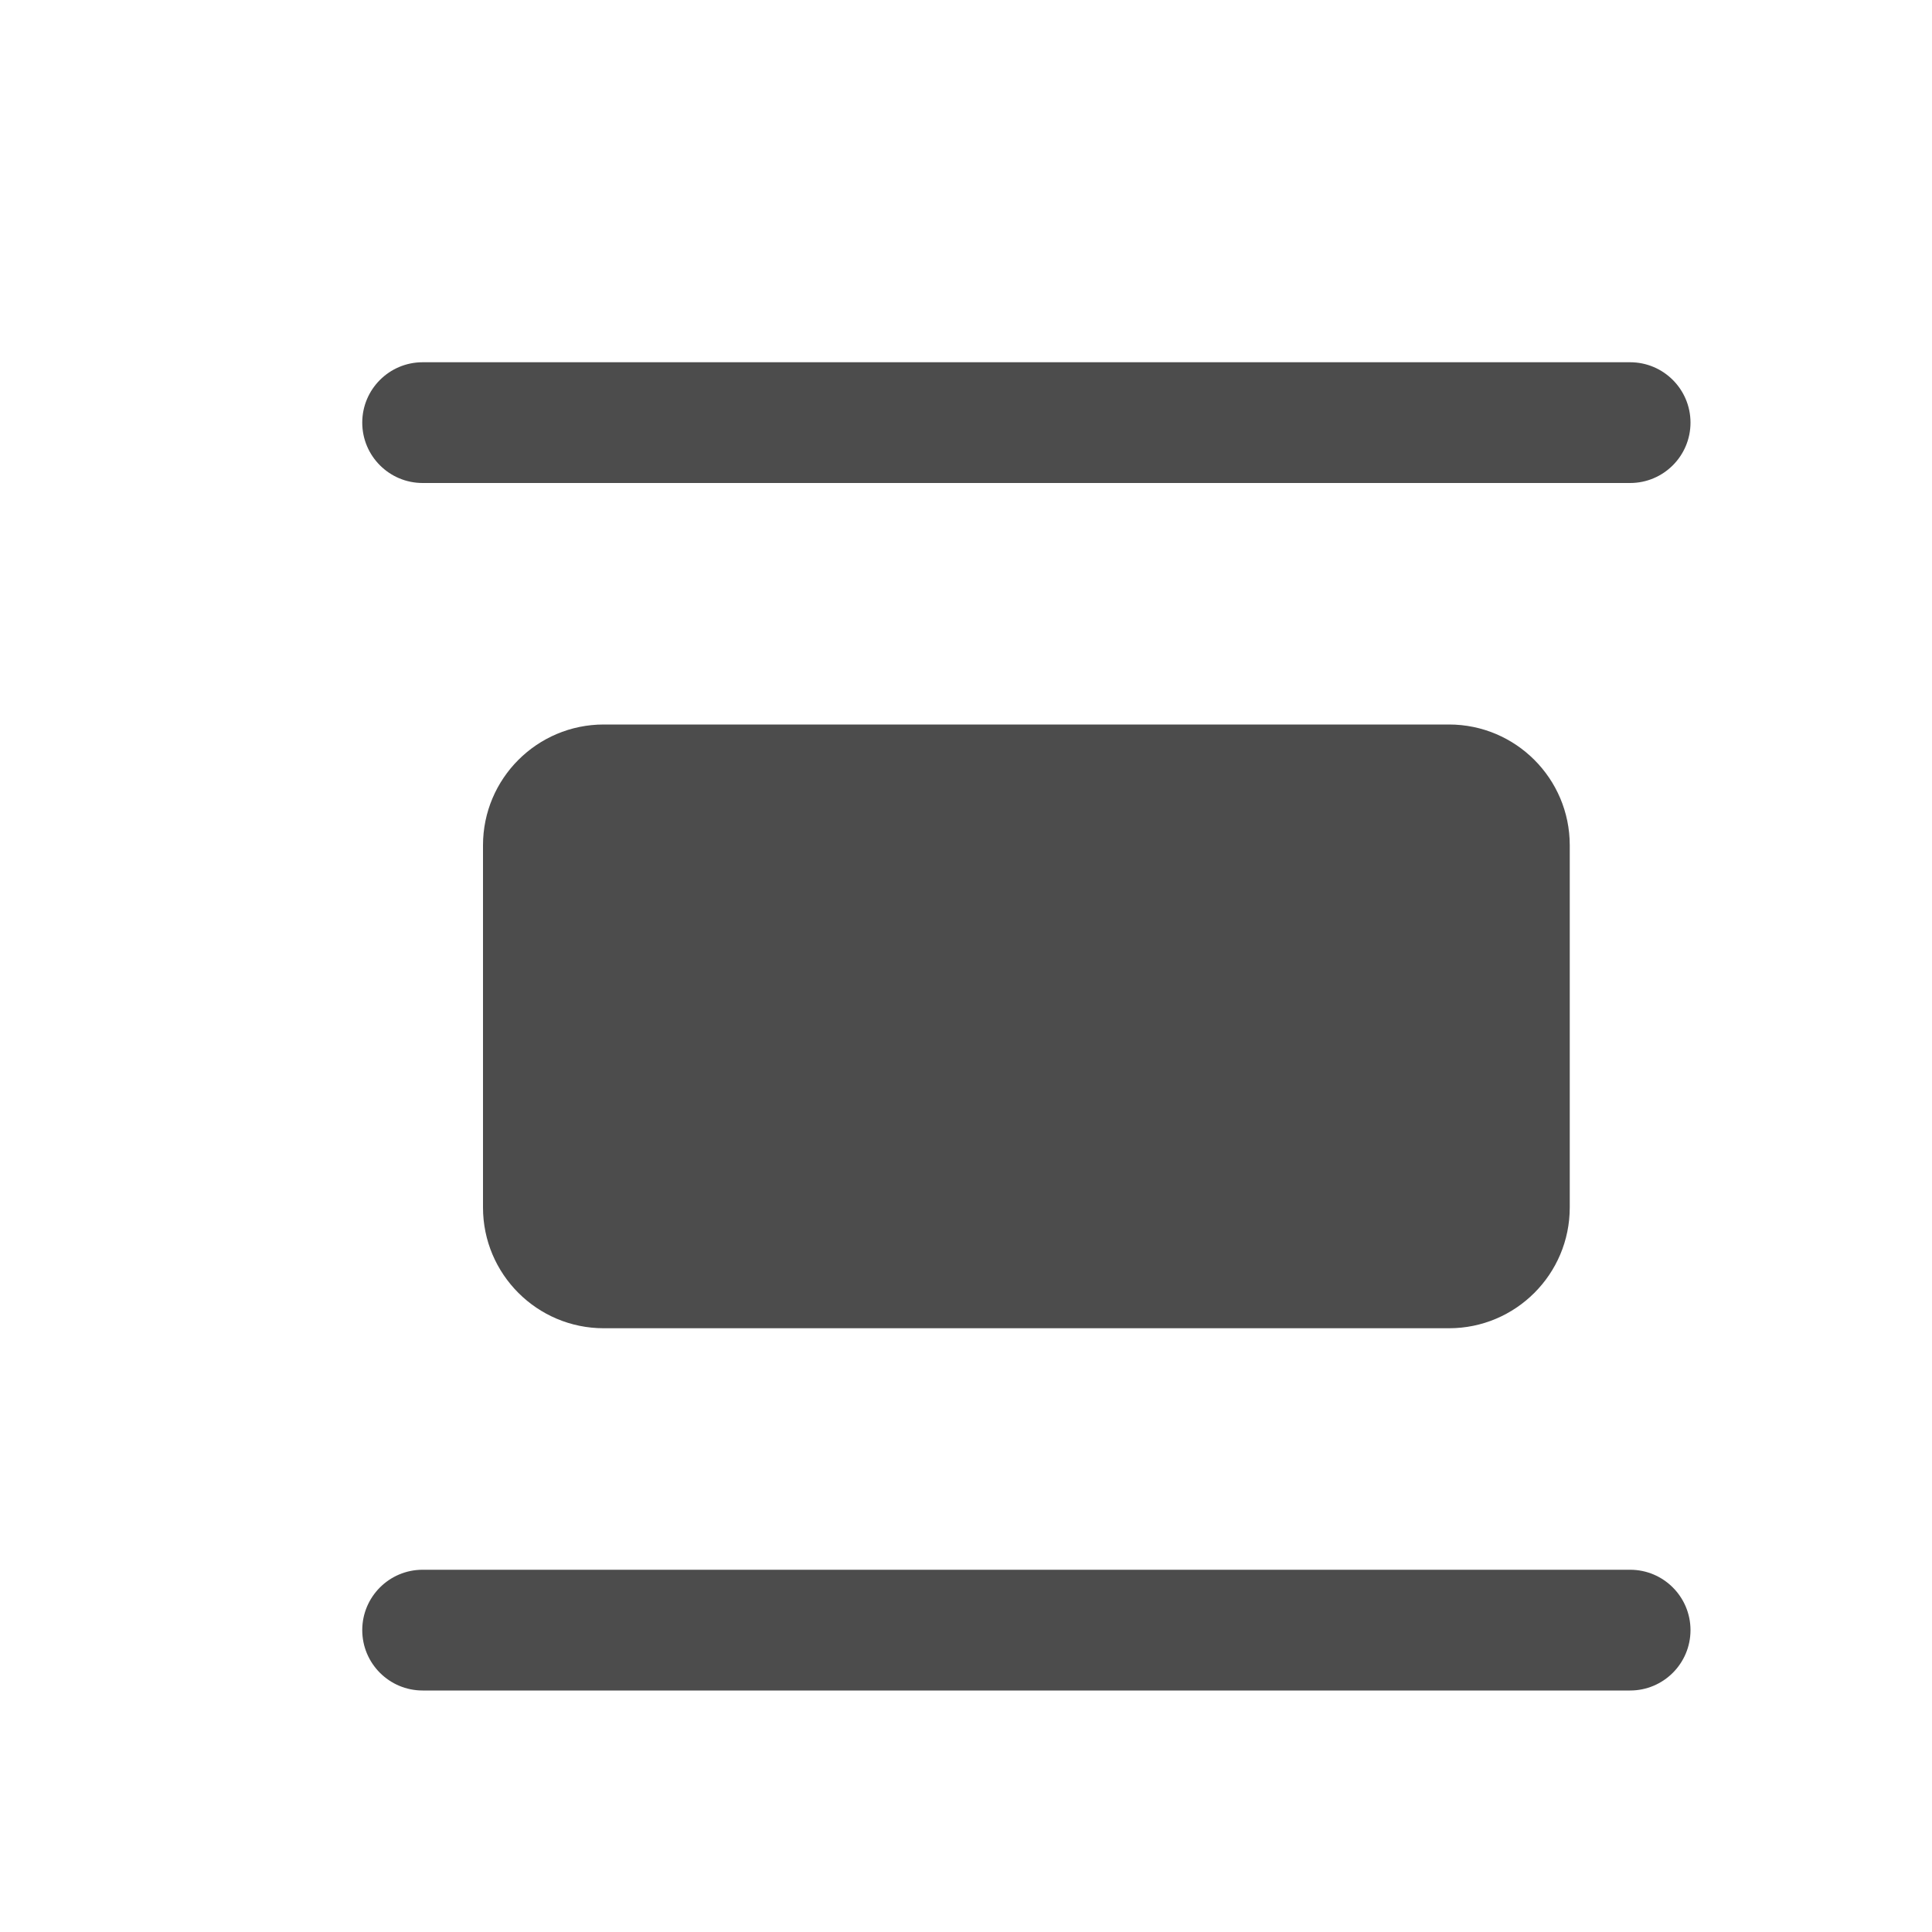
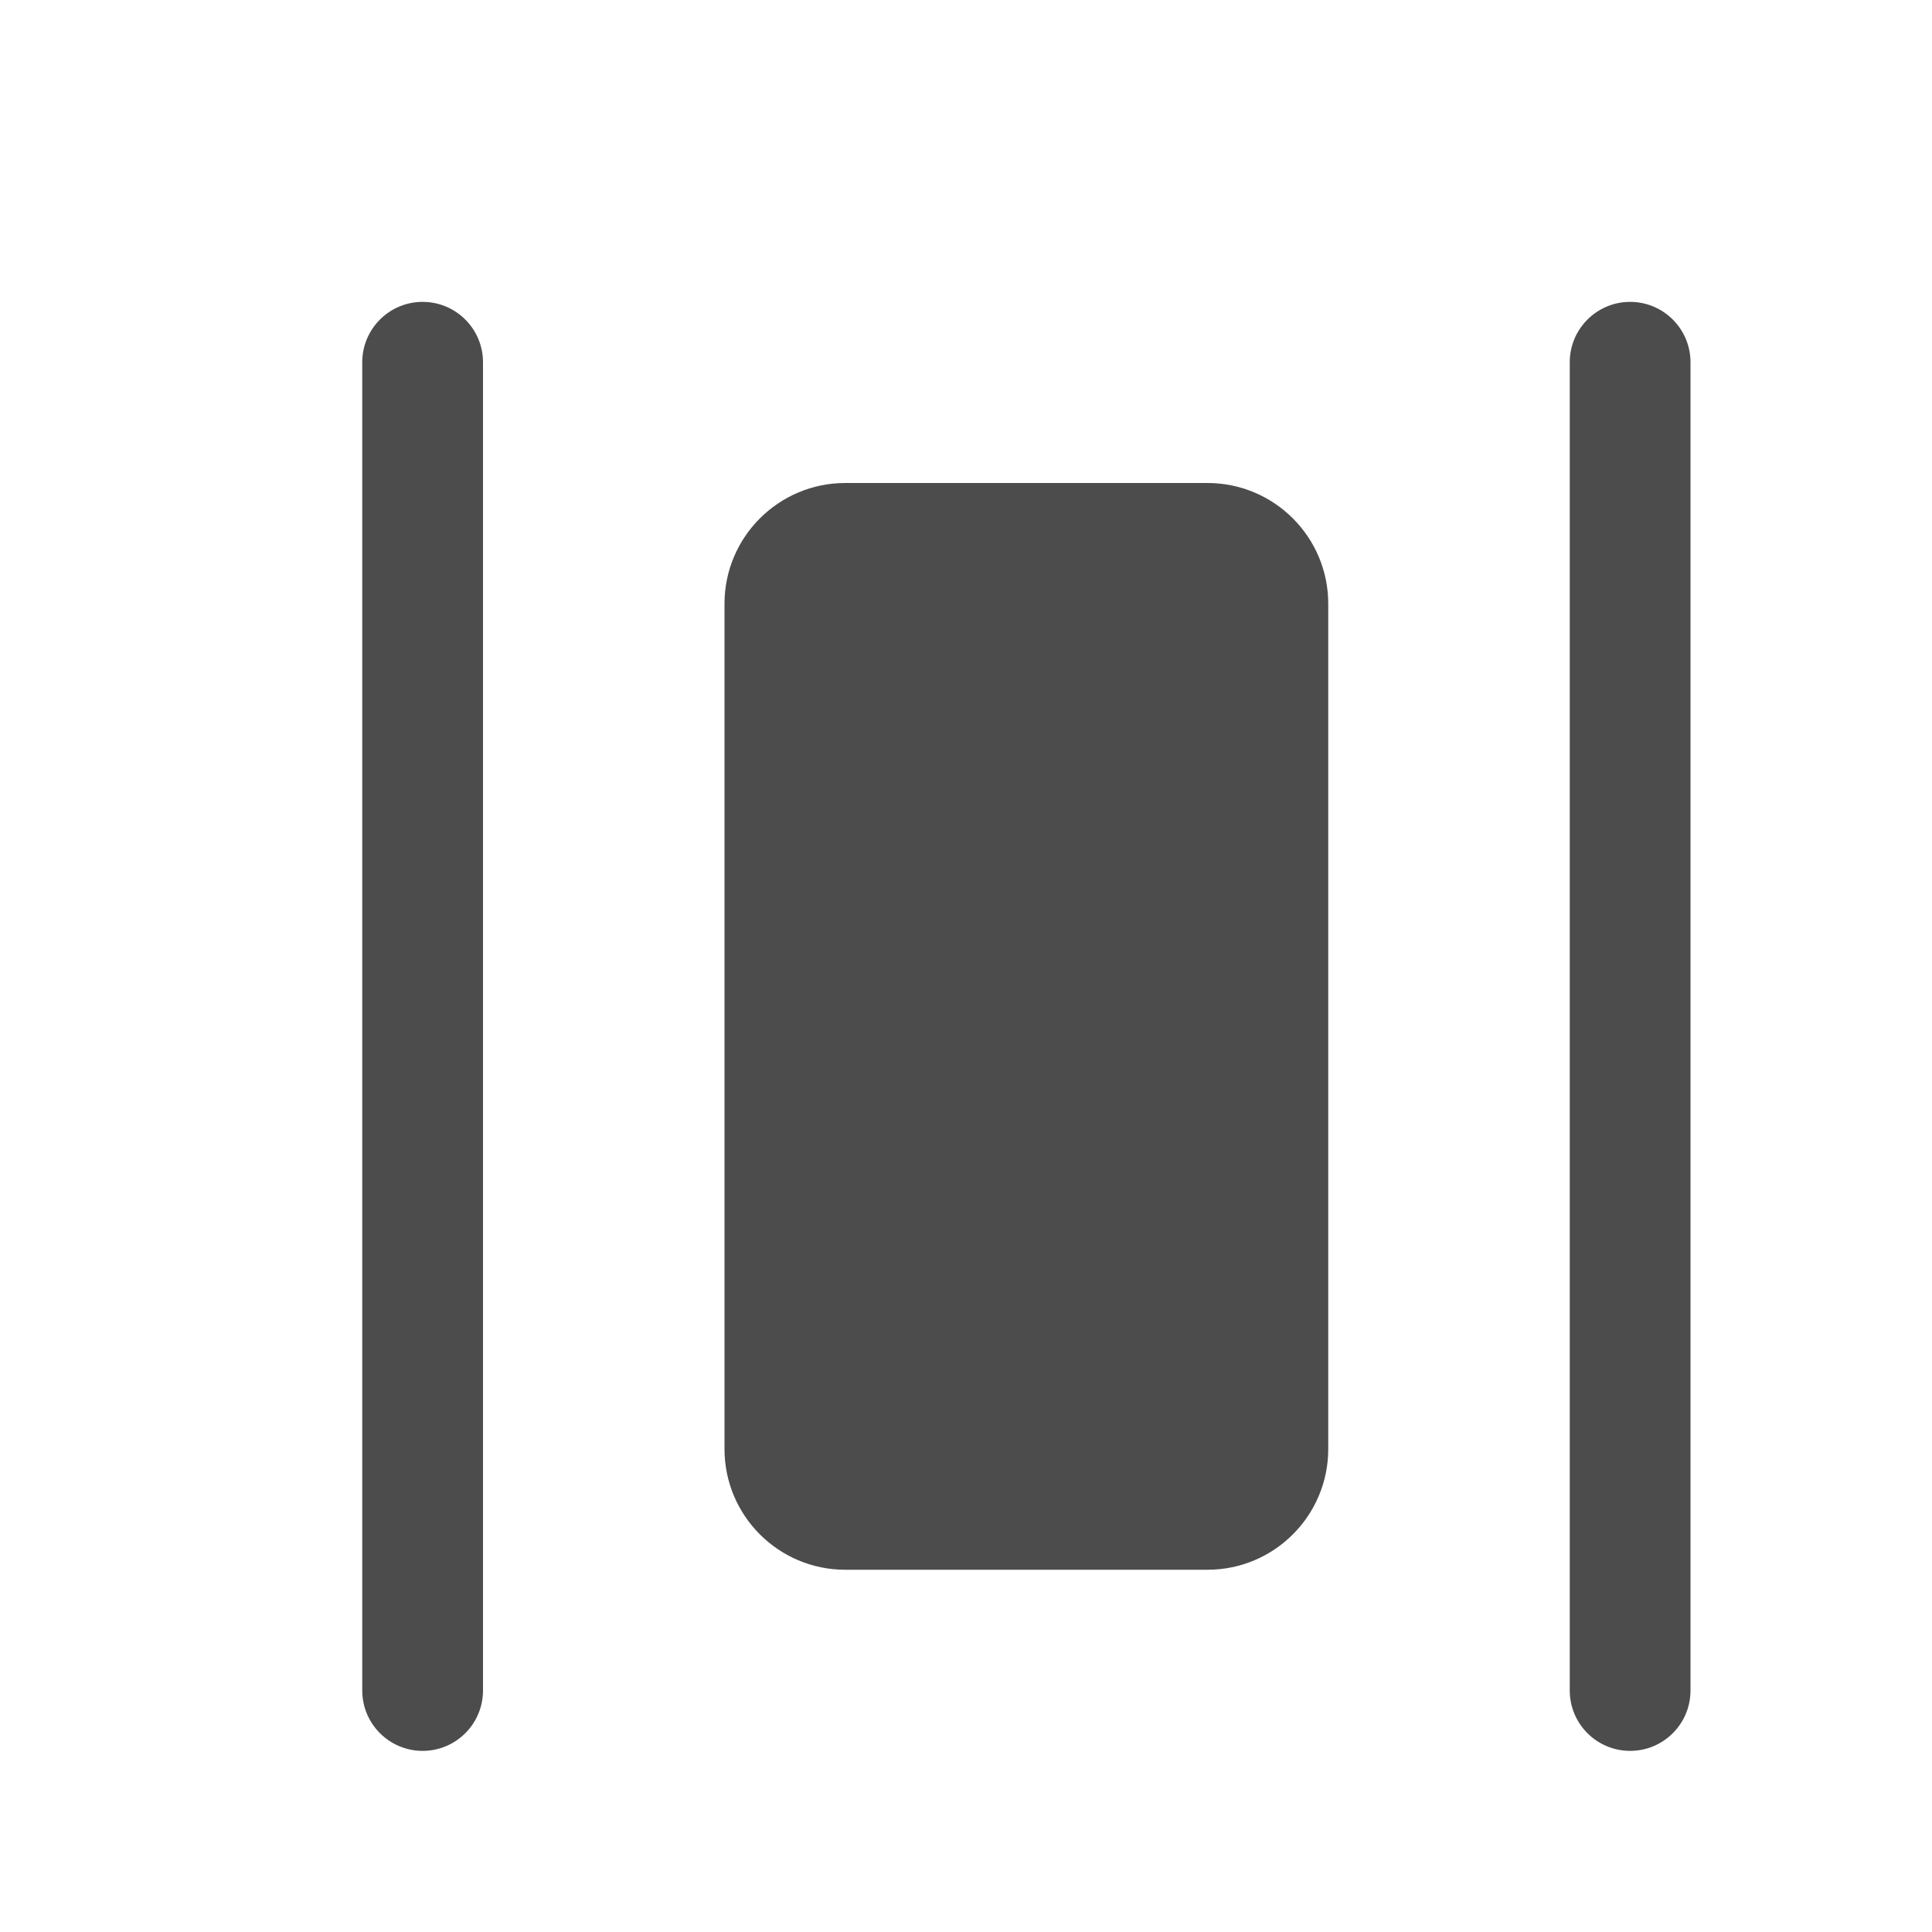
<svg xmlns="http://www.w3.org/2000/svg" width="16px" height="16px" viewBox="0 0 16 16" version="1.1">
  <g id="控件" stroke="none" stroke-width="1" fill="none" fill-rule="evenodd">
    <g id="编组">
      <rect id="矩形" fill="#D8D8D8" opacity="0" x="0" y="0" width="16" height="16" />
-       <path d="M4,3.5 L4,13.5 C4,13.776 3.776,14 3.5,14 C3.224,14 3,13.776 3,13.5 L3,3.5 C3,3.224 3.224,3 3.5,3 C3.776,3 4,3.224 4,3.5 Z M14,3.5 L14,13.5 C14,13.776 13.776,14 13.5,14 C13.224,14 13,13.776 13,13.5 L13,3.5 C13,3.224 13.224,3 13.5,3 C13.776,3 14,3.224 14,3.5 Z M7,4 L10,4 C10.552,4 11,4.448 11,5 L11,12 C11,12.552 10.552,13 10,13 L7,13 C6.448,13 6,12.552 6,12 L6,5 C6,4.448 6.448,4 7,4 Z" id="形状结合" fill-opacity="0.7" fill="#000000" fill-rule="nonzero" transform="translate(8.5, 8.5) scale(-1, 1) rotate(90) translate(-8.5, -8.5) " />
+       <path d="M4,3 L4,14 C4,14.276 3.776,14.5 3.5,14.5 C3.224,14.5 3,14.276 3,14 L3,3 C3,2.724 3.224,2.5 3.5,2.5 C3.776,2.5 4,2.724 4,3 Z M14,3 L14,14 C14,14.276 13.776,14.5 13.5,14.5 C13.224,14.5 13,14.276 13,14 L13,3 C13,2.724 13.224,2.5 13.5,2.5 C13.776,2.5 14,2.724 14,3 Z M7,4 L10,4 C10.552,4 11,4.448 11,5 L11,12 C11,12.552 10.552,13 10,13 L7,13 C6.448,13 6,12.552 6,12 L6,5 C6,4.448 6.448,4 7,4 Z" id="形状结合" fill-opacity="0.7" fill="#000000" fill-rule="nonzero" />
    </g>
  </g>
</svg>
